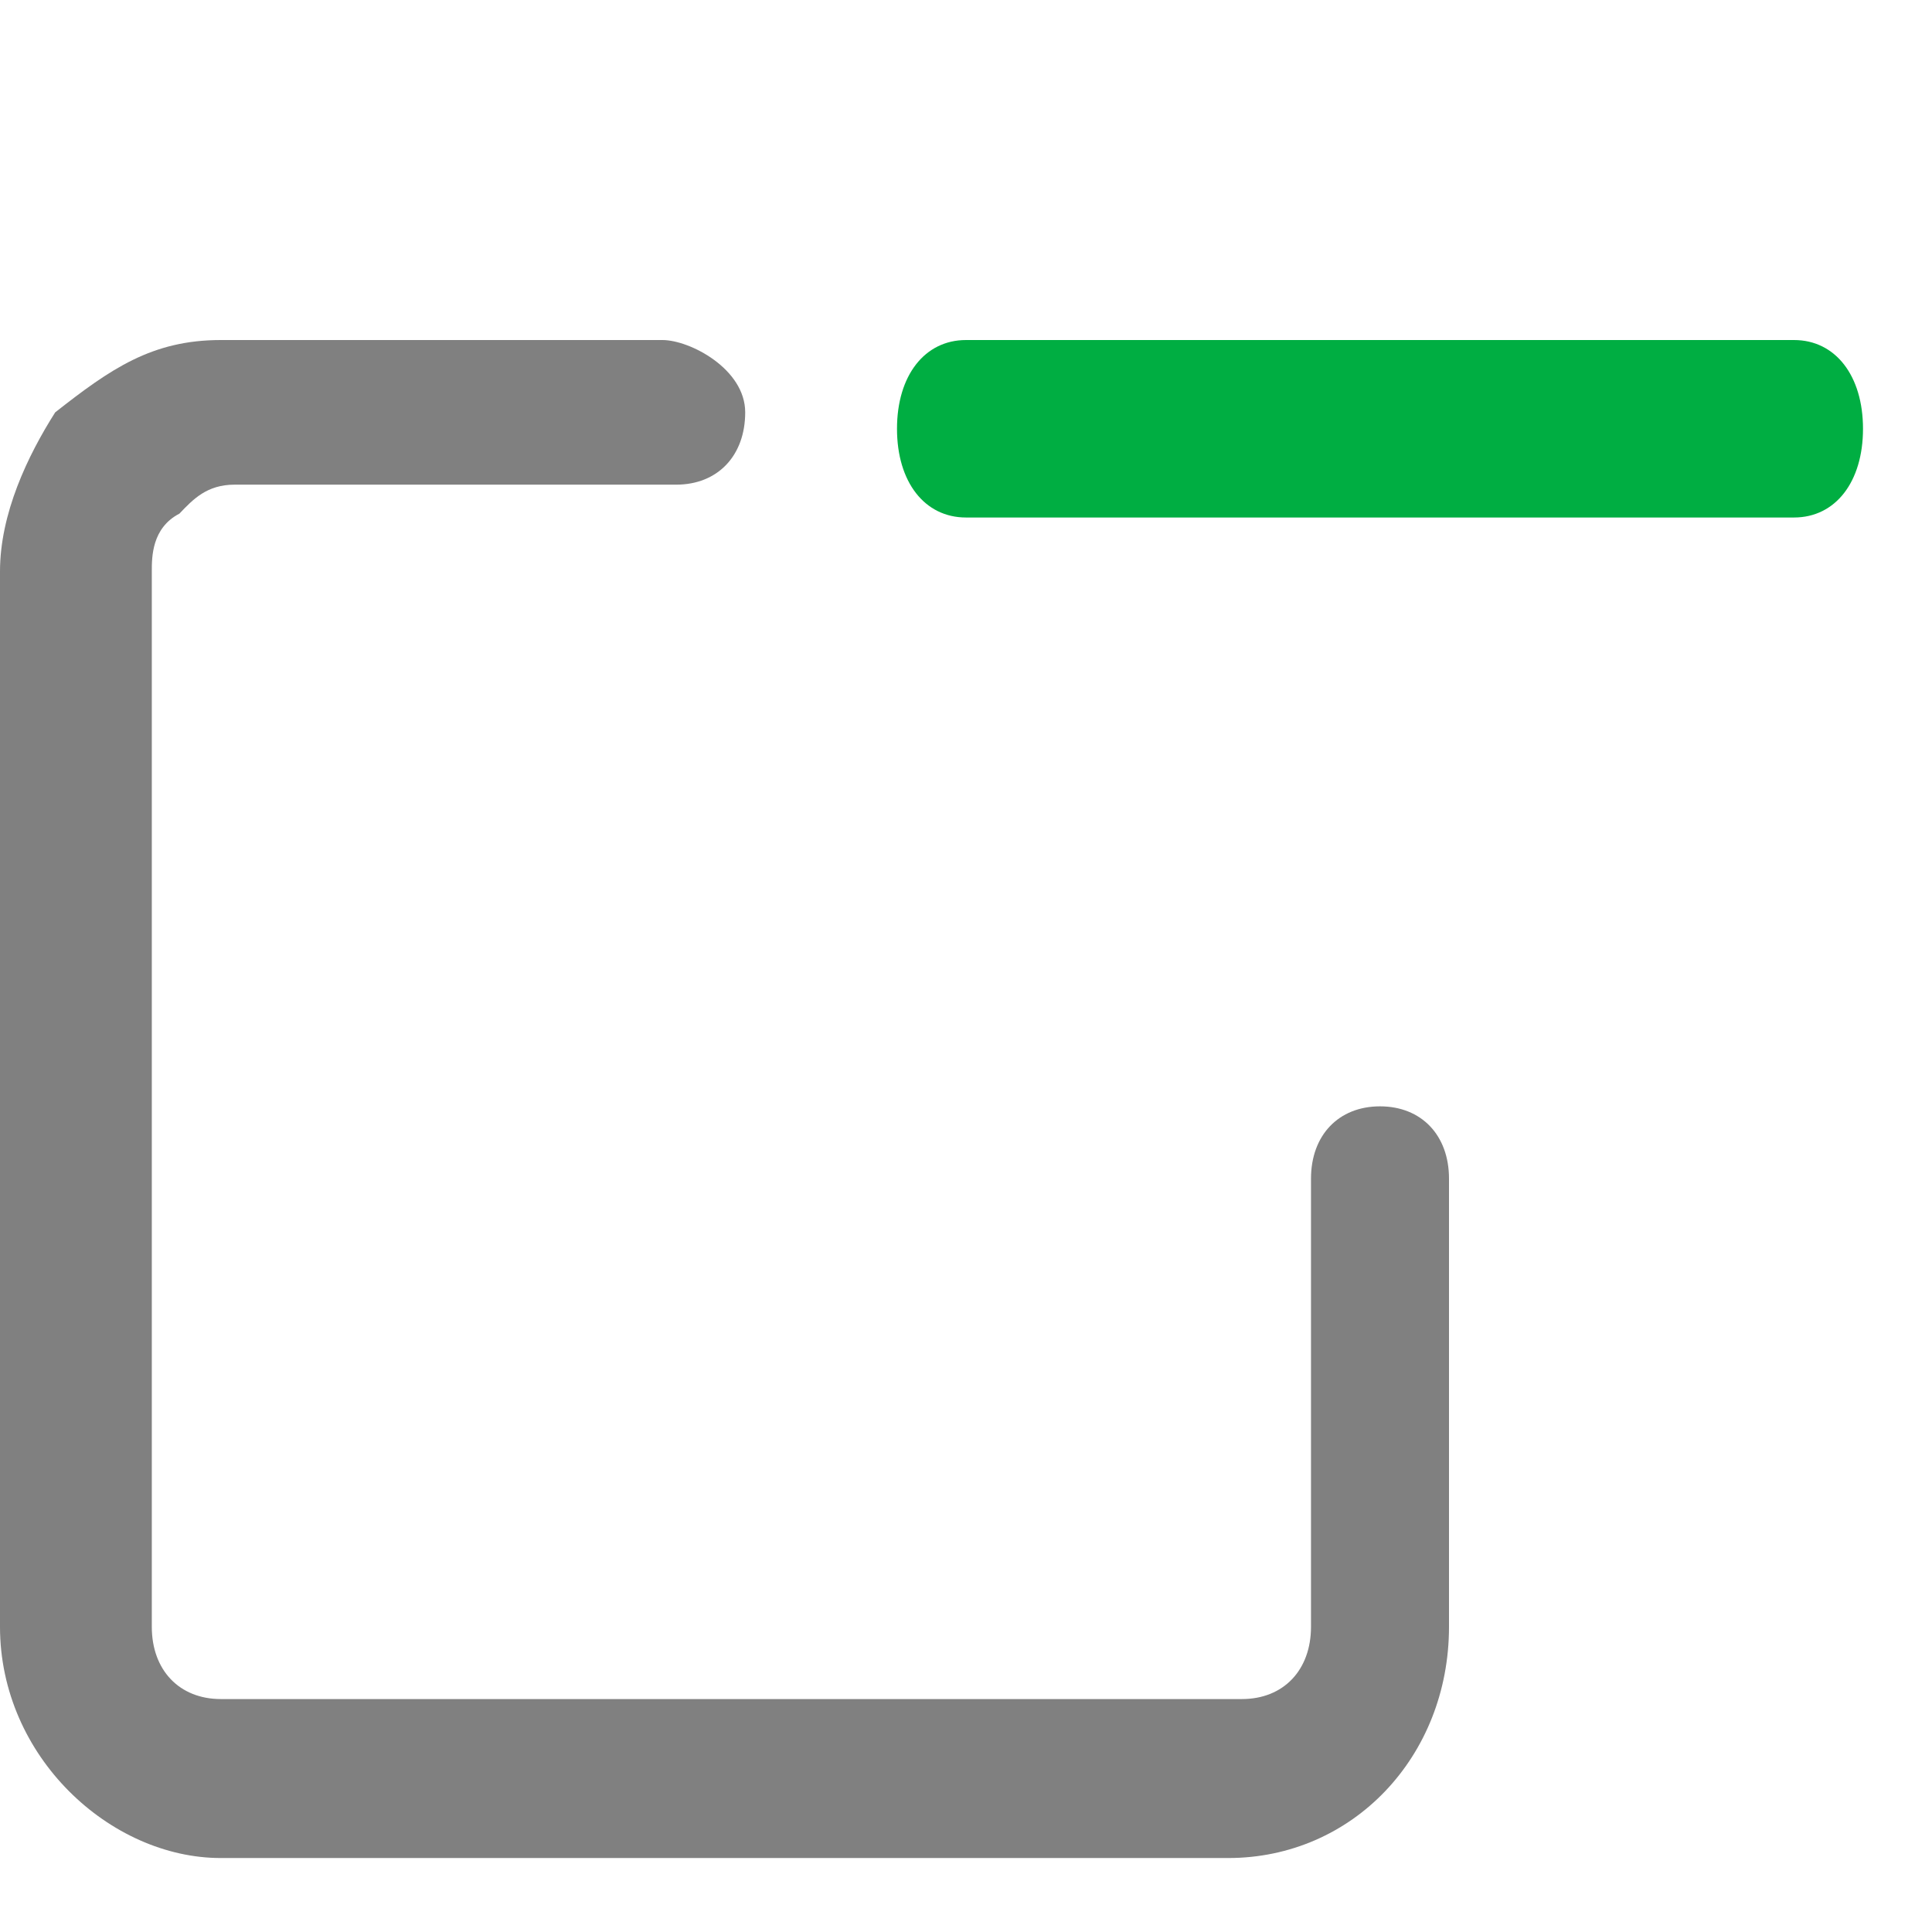
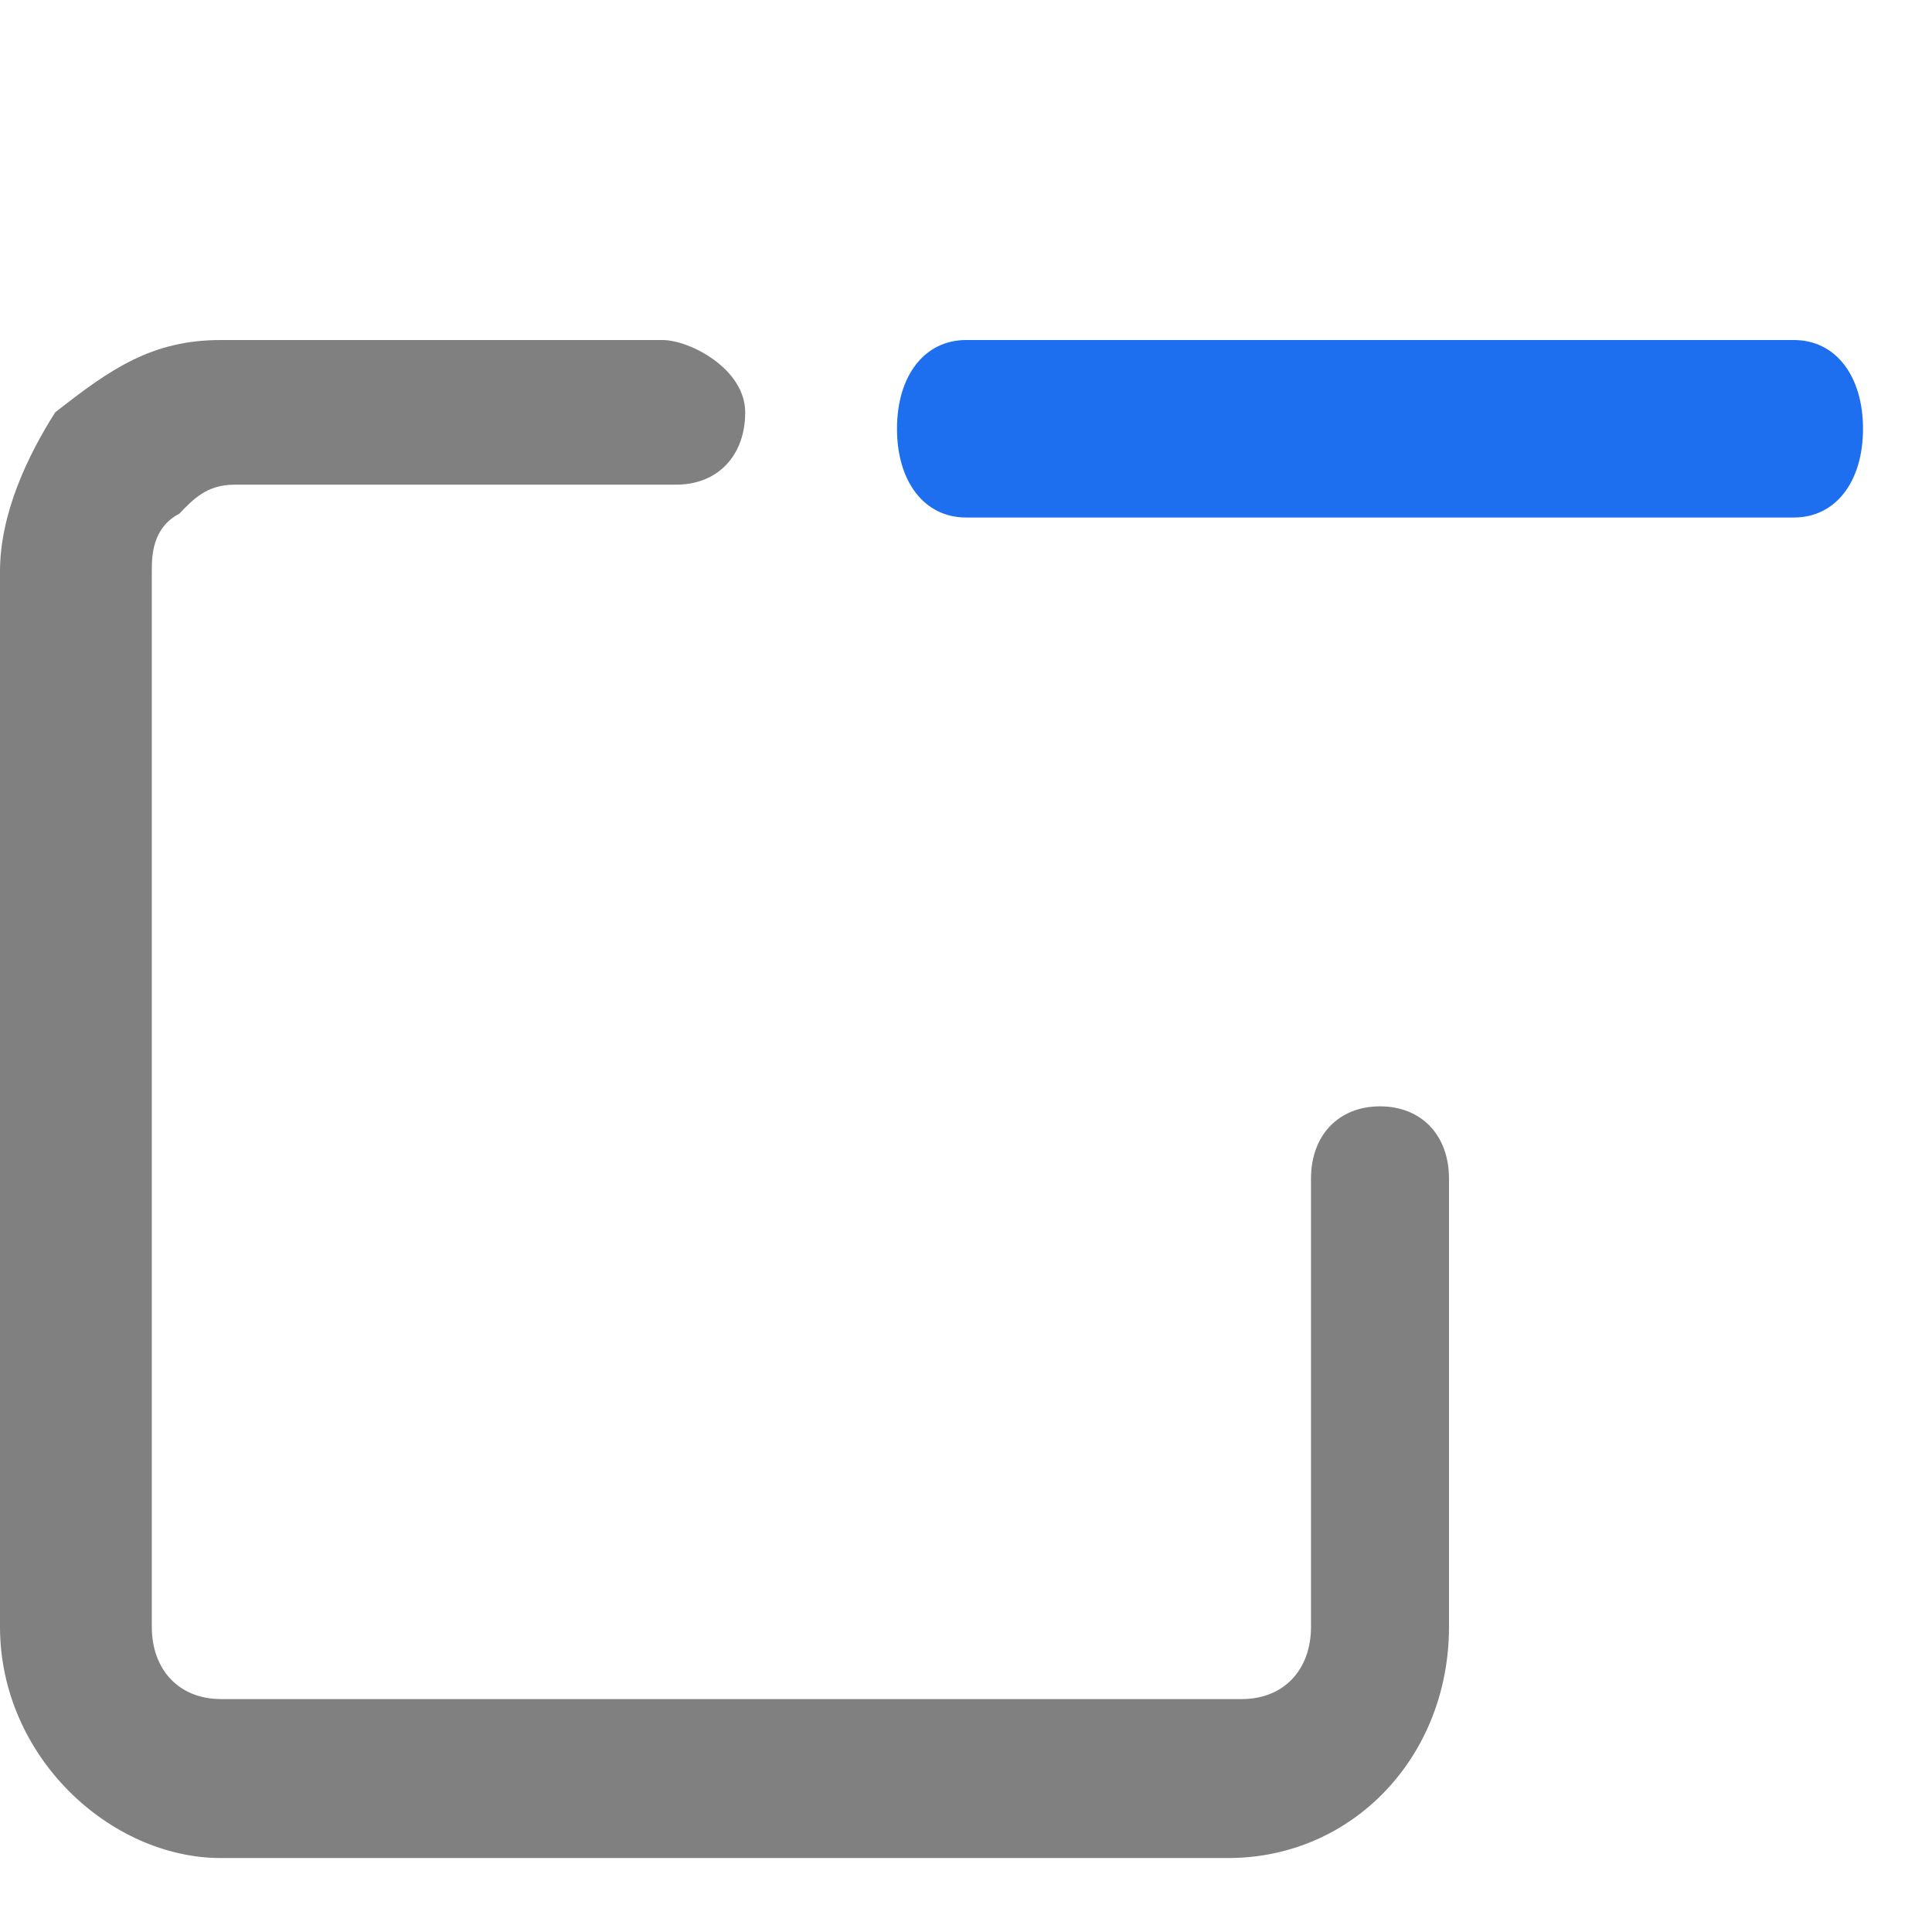
<svg xmlns="http://www.w3.org/2000/svg" width="14" height="14" viewBox="0 0 14 14" fill="none">
-   <path d="M13 3.75H7C6.7 3.75 6.5 3.493 6.5 3.107C6.5 2.722 6.7 2.464 7 2.464H13C13.3 2.464 13.5 2.722 13.5 3.107C13.5 3.493 13.3 3.75 13 3.75Z" fill="#00AE42" />
+   <path d="M13 3.75H7C6.7 3.75 6.5 3.493 6.5 3.107C6.5 2.722 6.7 2.464 7 2.464H13C13.3 2.464 13.5 2.722 13.5 3.107C13.5 3.493 13.3 3.75 13 3.75Z" fill="#1E6EF0" />
  <path d="M10 8.017C9.7 8.017 9.5 8.226 9.5 8.541V10.741V11.788C9.5 12.103 9.3 12.312 9 12.312H1.6C1.3 12.312 1.1 12.103 1.1 11.788V4.141C1.1 4.036 1.1 3.826 1.3 3.722C1.4 3.617 1.5 3.512 1.7 3.512H4.9C5.2 3.512 5.4 3.303 5.4 2.988C5.4 2.674 5 2.464 4.8 2.464H2.7H1.6C1.1 2.464 0.8 2.674 0.4 2.988C0.2 3.303 0 3.722 0 4.141V11.788C0 12.731 0.8 13.464 1.6 13.464H8.9C9.8 13.464 10.5 12.731 10.5 11.788V10.741V8.541C10.5 8.226 10.3 8.017 10 8.017Z" fill="#808080" />
</svg>
